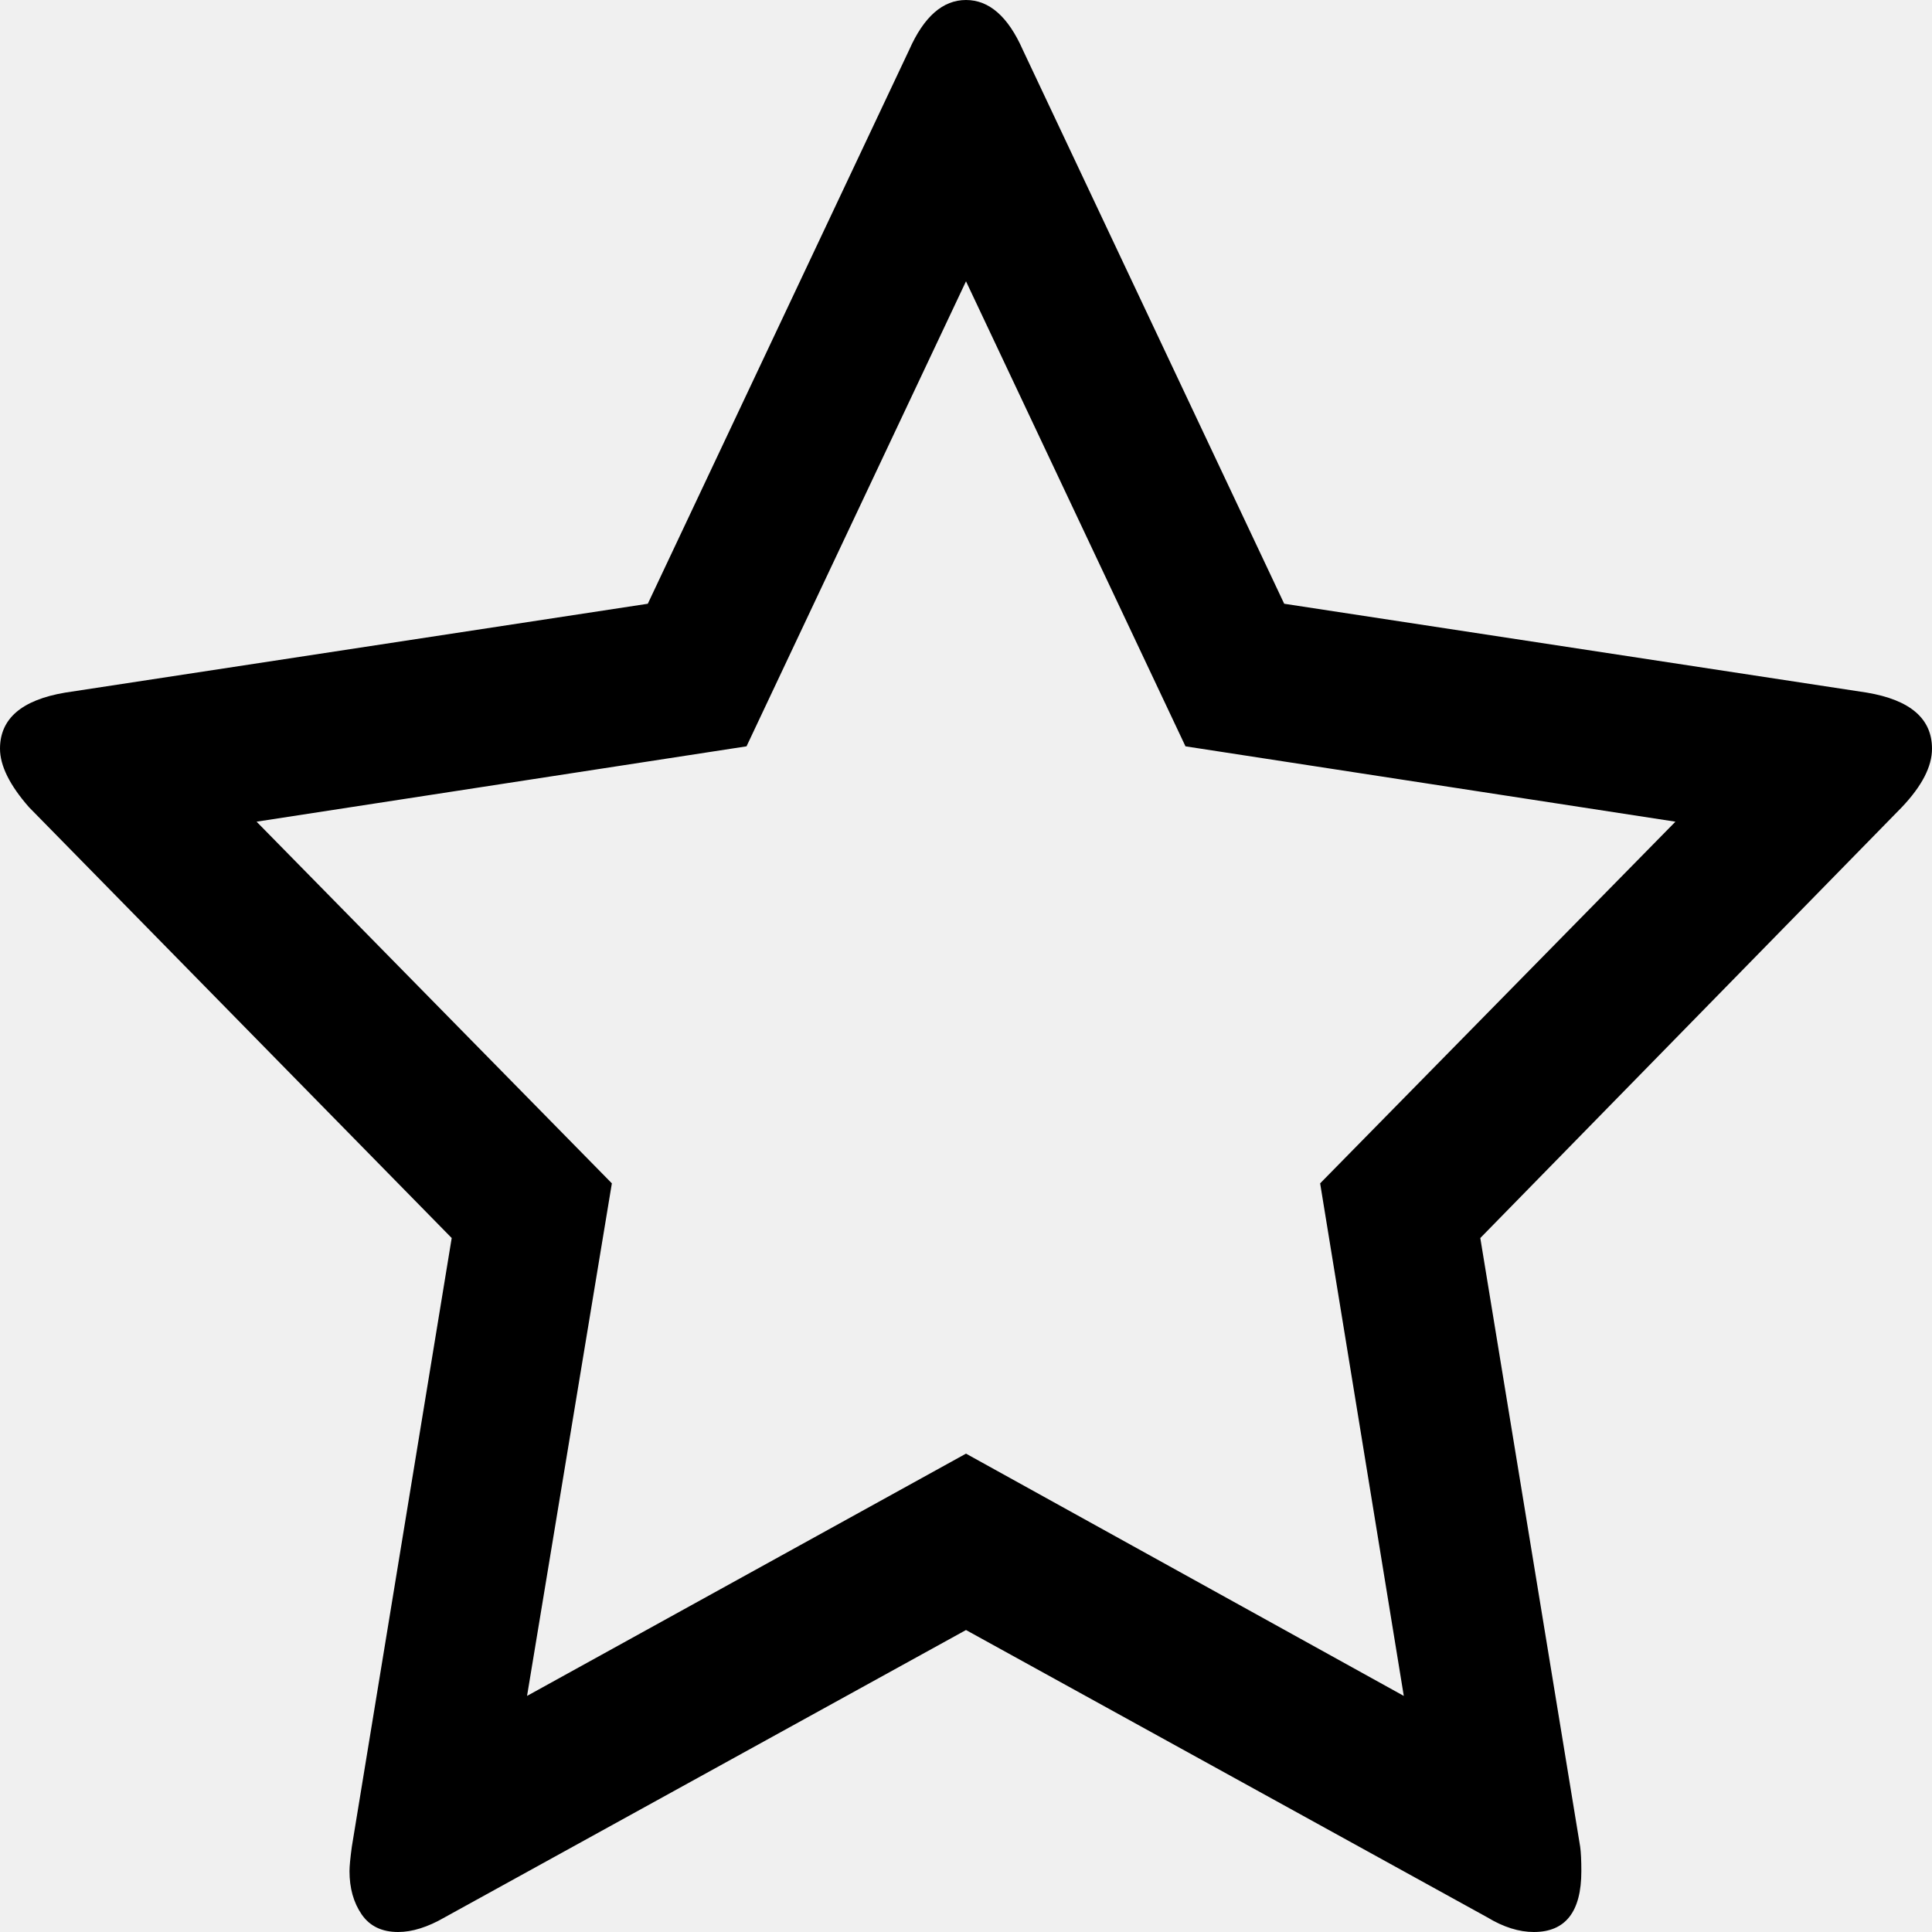
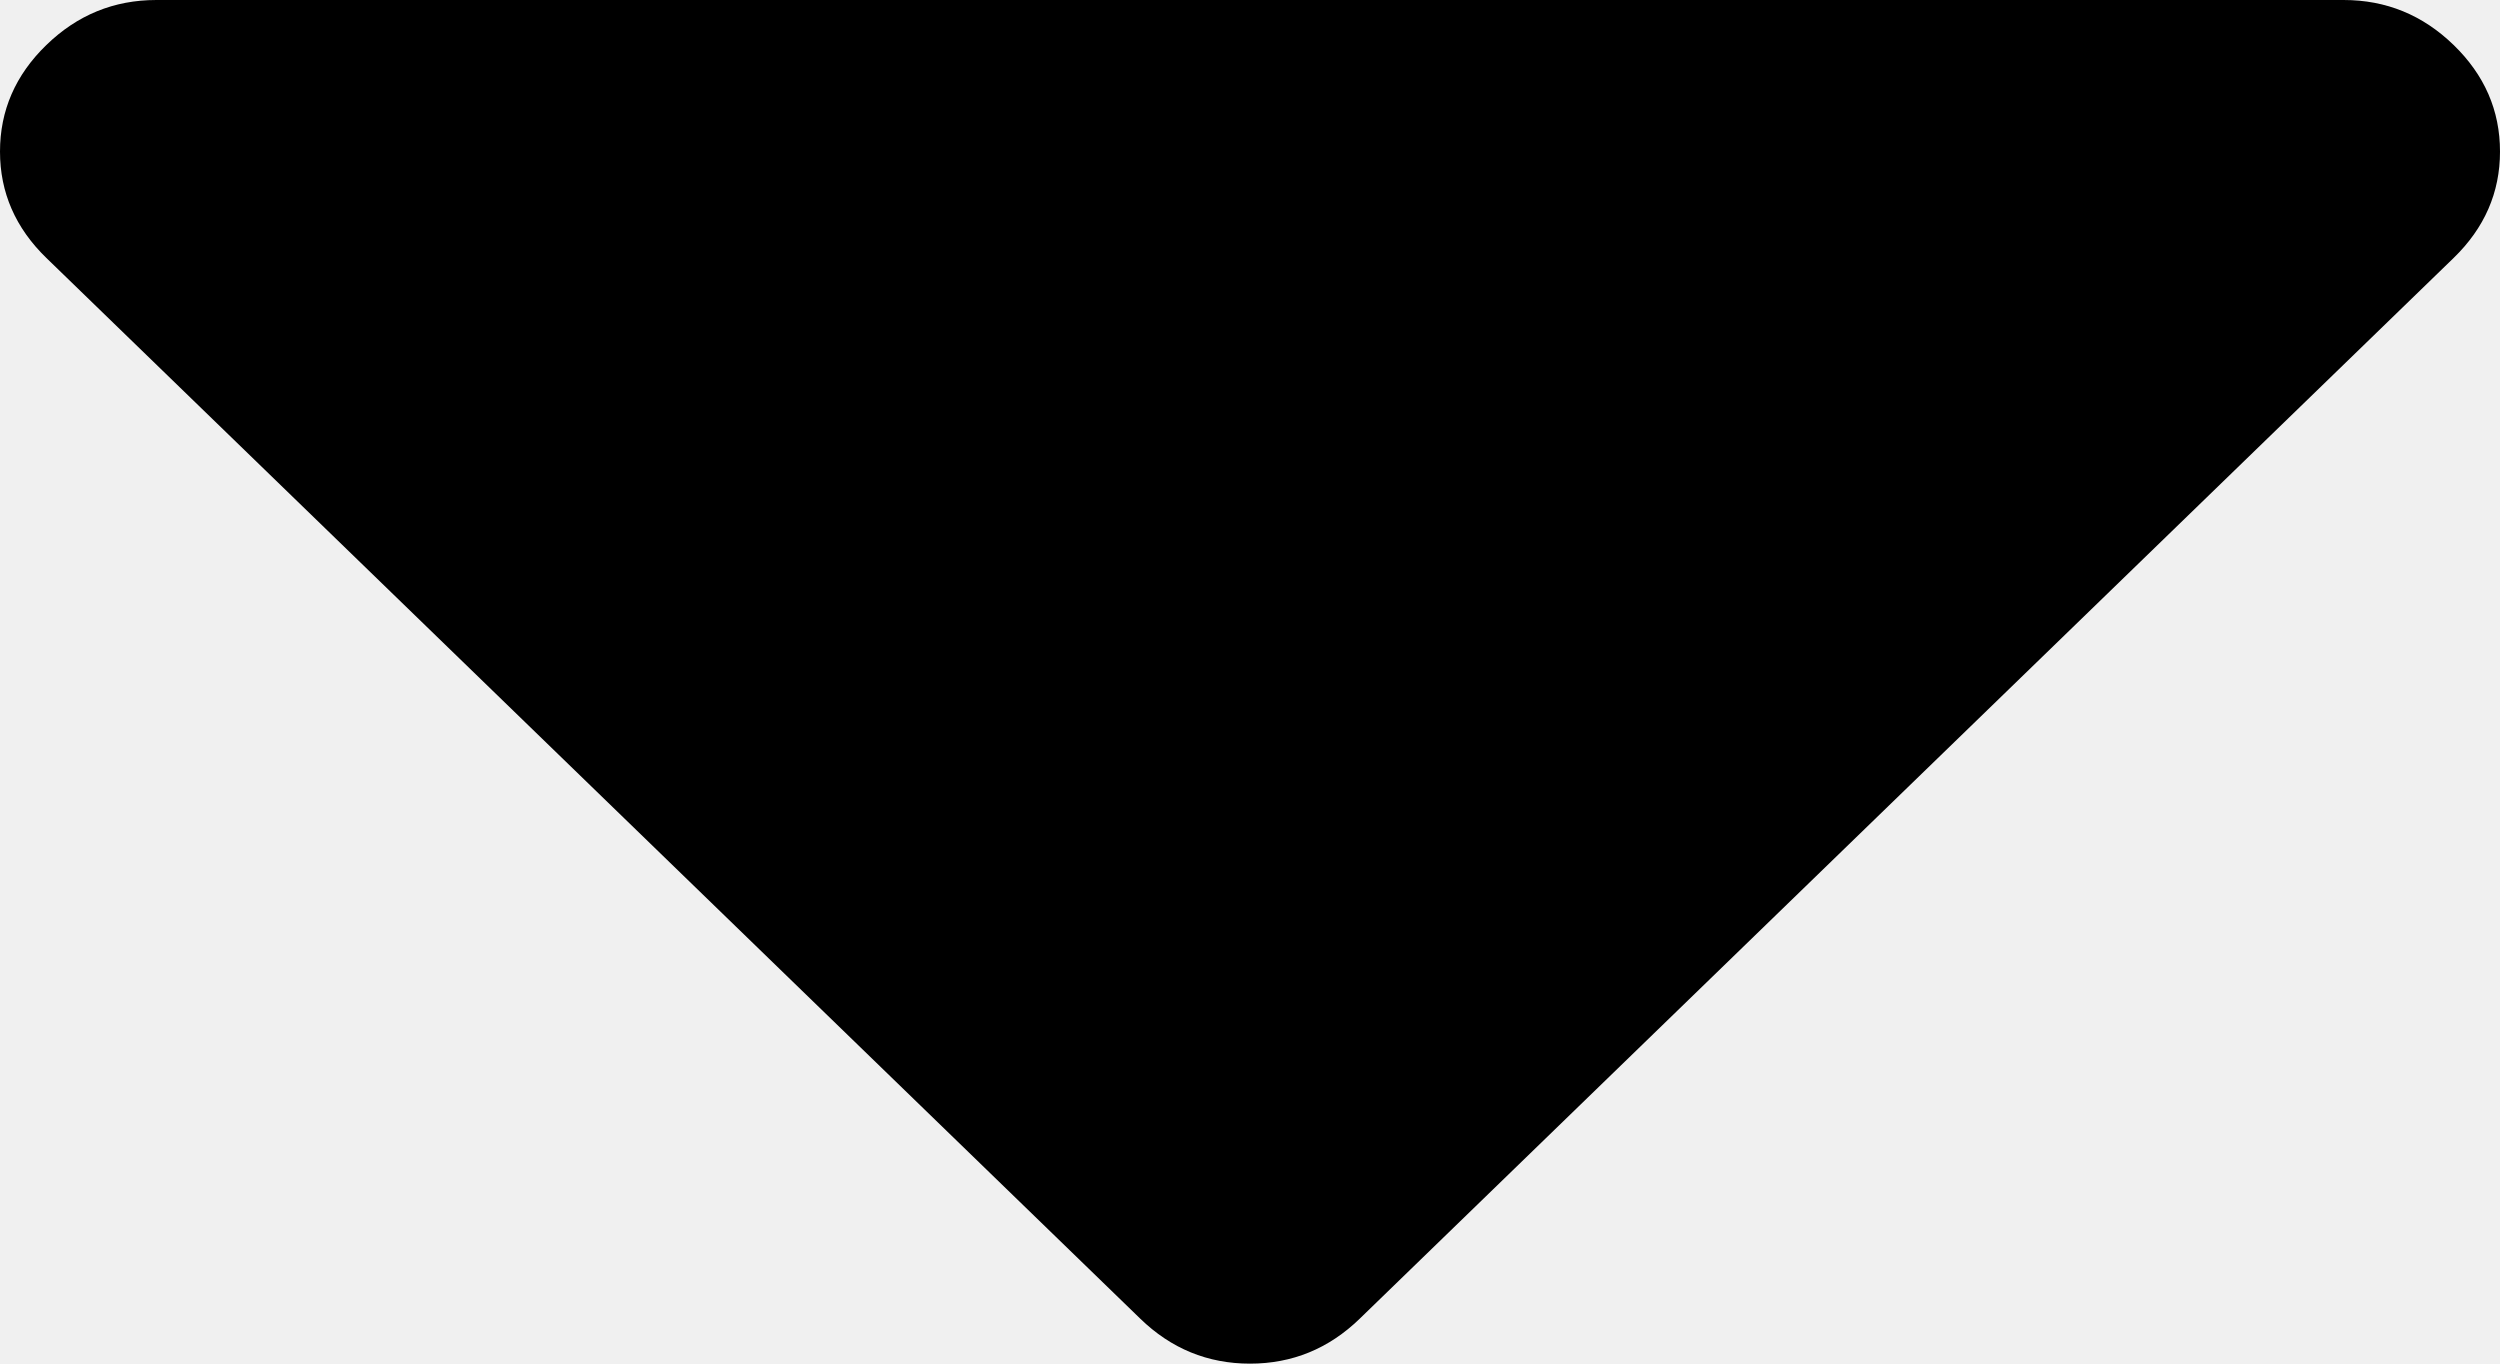
- <svg xmlns="http://www.w3.org/2000/svg" version="1.1" width="10px" height="10px">
+ <svg xmlns="http://www.w3.org/2000/svg" version="1.1" width="11px" height="6px">
  <defs>
    <pattern id="BGPattern" patternUnits="userSpaceOnUse" alignment="0 0" imageRepeat="None" />
-     <mask fill="white" id="Clip573">
-       <path d="M 7.266 8.778  L 6.833 6.125  L 8.672 4.253  L 6.136 3.863  L 5 1.456  L 3.864 3.863  L 1.328 4.253  L 3.167 6.125  L 2.728 8.778  L 5 7.524  L 7.266 8.778  Z M 9.663 3.585  C 9.888 3.623  10 3.72  10 3.875  C 10 3.968  9.948 4.068  9.844 4.178  L 7.662 6.408  L 8.179 9.559  C 8.183 9.588  8.185 9.63  8.185 9.685  C 8.185 9.895  8.103 10  7.939 10  C 7.863 10  7.782 9.975  7.698 9.924  L 5 8.437  L 2.302 9.924  C 2.214 9.975  2.133 10  2.061 10  C 1.977 10  1.914 9.97  1.872 9.909  C 1.83 9.848  1.809 9.773  1.809 9.685  C 1.809 9.66  1.813 9.618  1.821 9.559  L 2.338 6.408  L 0.15 4.178  C 0.05 4.064  0 3.963  0 3.875  C 0 3.72  0.112 3.623  0.337 3.585  L 3.353 3.125  L 4.706 0.258  C 4.782 0.086  4.88 0  5 0  C 5.12 0  5.218 0.086  5.294 0.258  L 6.647 3.125  L 9.663 3.585  Z " fill-rule="evenodd" />
+     <mask fill="white" id="Clip464">
+       <path d="M 10.796 0.198  C 10.932 0.33  11 0.486  11 0.667  C 11 0.847  10.932 1.003  10.796 1.135  L 5.983 5.802  C 5.847 5.934  5.686 6  5.5 6  C 5.314 6  5.153 5.934  5.017 5.802  L 0.204 1.135  C 0.068 1.003  0 0.847  0 0.667  C 0 0.486  0.068 0.33  0.204 0.198  C 0.34 0.066  0.501 0  0.688 0  L 10.312 0  C 10.499 0  10.66 0.066  10.796 0.198  Z " fill-rule="evenodd" />
    </mask>
  </defs>
-   <g transform="matrix(1 0 0 1 -339 -3236 )">
-     <path d="M 7.266 8.778  L 6.833 6.125  L 8.672 4.253  L 6.136 3.863  L 5 1.456  L 3.864 3.863  L 1.328 4.253  L 3.167 6.125  L 2.728 8.778  L 5 7.524  L 7.266 8.778  Z M 9.663 3.585  C 9.888 3.623  10 3.72  10 3.875  C 10 3.968  9.948 4.068  9.844 4.178  L 7.662 6.408  L 8.179 9.559  C 8.183 9.588  8.185 9.63  8.185 9.685  C 8.185 9.895  8.103 10  7.939 10  C 7.863 10  7.782 9.975  7.698 9.924  L 5 8.437  L 2.302 9.924  C 2.214 9.975  2.133 10  2.061 10  C 1.977 10  1.914 9.97  1.872 9.909  C 1.83 9.848  1.809 9.773  1.809 9.685  C 1.809 9.66  1.813 9.618  1.821 9.559  L 2.338 6.408  L 0.15 4.178  C 0.05 4.064  0 3.963  0 3.875  C 0 3.72  0.112 3.623  0.337 3.585  L 3.353 3.125  L 4.706 0.258  C 4.782 0.086  4.88 0  5 0  C 5.12 0  5.218 0.086  5.294 0.258  L 6.647 3.125  L 9.663 3.585  Z " fill-rule="nonzero" fill="rgba(0, 0, 0, 1)" stroke="none" transform="matrix(1 0 0 1 339 3236 )" class="fill" />
-     <path d="M 7.266 8.778  L 6.833 6.125  L 8.672 4.253  L 6.136 3.863  L 5 1.456  L 3.864 3.863  L 1.328 4.253  L 3.167 6.125  L 2.728 8.778  L 5 7.524  L 7.266 8.778  Z " stroke-width="0" stroke-dasharray="0" stroke="rgba(255, 255, 255, 0)" fill="none" transform="matrix(1 0 0 1 339 3236 )" class="stroke" mask="url(#Clip573)" />
-     <path d="M 9.663 3.585  C 9.888 3.623  10 3.72  10 3.875  C 10 3.968  9.948 4.068  9.844 4.178  L 7.662 6.408  L 8.179 9.559  C 8.183 9.588  8.185 9.63  8.185 9.685  C 8.185 9.895  8.103 10  7.939 10  C 7.863 10  7.782 9.975  7.698 9.924  L 5 8.437  L 2.302 9.924  C 2.214 9.975  2.133 10  2.061 10  C 1.977 10  1.914 9.97  1.872 9.909  C 1.83 9.848  1.809 9.773  1.809 9.685  C 1.809 9.66  1.813 9.618  1.821 9.559  L 2.338 6.408  L 0.15 4.178  C 0.05 4.064  0 3.963  0 3.875  C 0 3.72  0.112 3.623  0.337 3.585  L 3.353 3.125  L 4.706 0.258  C 4.782 0.086  4.88 0  5 0  C 5.12 0  5.218 0.086  5.294 0.258  L 6.647 3.125  L 9.663 3.585  Z " stroke-width="0" stroke-dasharray="0" stroke="rgba(255, 255, 255, 0)" fill="none" transform="matrix(1 0 0 1 339 3236 )" class="stroke" mask="url(#Clip573)" />
+   <g transform="matrix(1 0 0 1 -140 -3263 )">
+     <path d="M 10.796 0.198  C 10.932 0.33  11 0.486  11 0.667  C 11 0.847  10.932 1.003  10.796 1.135  L 5.983 5.802  C 5.847 5.934  5.686 6  5.5 6  C 5.314 6  5.153 5.934  5.017 5.802  L 0.204 1.135  C 0.068 1.003  0 0.847  0 0.667  C 0 0.486  0.068 0.33  0.204 0.198  C 0.34 0.066  0.501 0  0.688 0  L 10.312 0  C 10.499 0  10.66 0.066  10.796 0.198  Z " fill-rule="nonzero" fill="rgba(0, 0, 0, 1)" stroke="none" transform="matrix(1 0 0 1 140 3263 )" class="fill" />
+     <path d="M 10.796 0.198  C 10.932 0.33  11 0.486  11 0.667  C 11 0.847  10.932 1.003  10.796 1.135  L 5.983 5.802  C 5.847 5.934  5.686 6  5.5 6  C 5.314 6  5.153 5.934  5.017 5.802  L 0.204 1.135  C 0.068 1.003  0 0.847  0 0.667  C 0 0.486  0.068 0.33  0.204 0.198  C 0.34 0.066  0.501 0  0.688 0  L 10.312 0  C 10.499 0  10.66 0.066  10.796 0.198  Z " stroke-width="0" stroke-dasharray="0" stroke="rgba(255, 255, 255, 0)" fill="none" transform="matrix(1 0 0 1 140 3263 )" class="stroke" mask="url(#Clip464)" />
  </g>
</svg>
